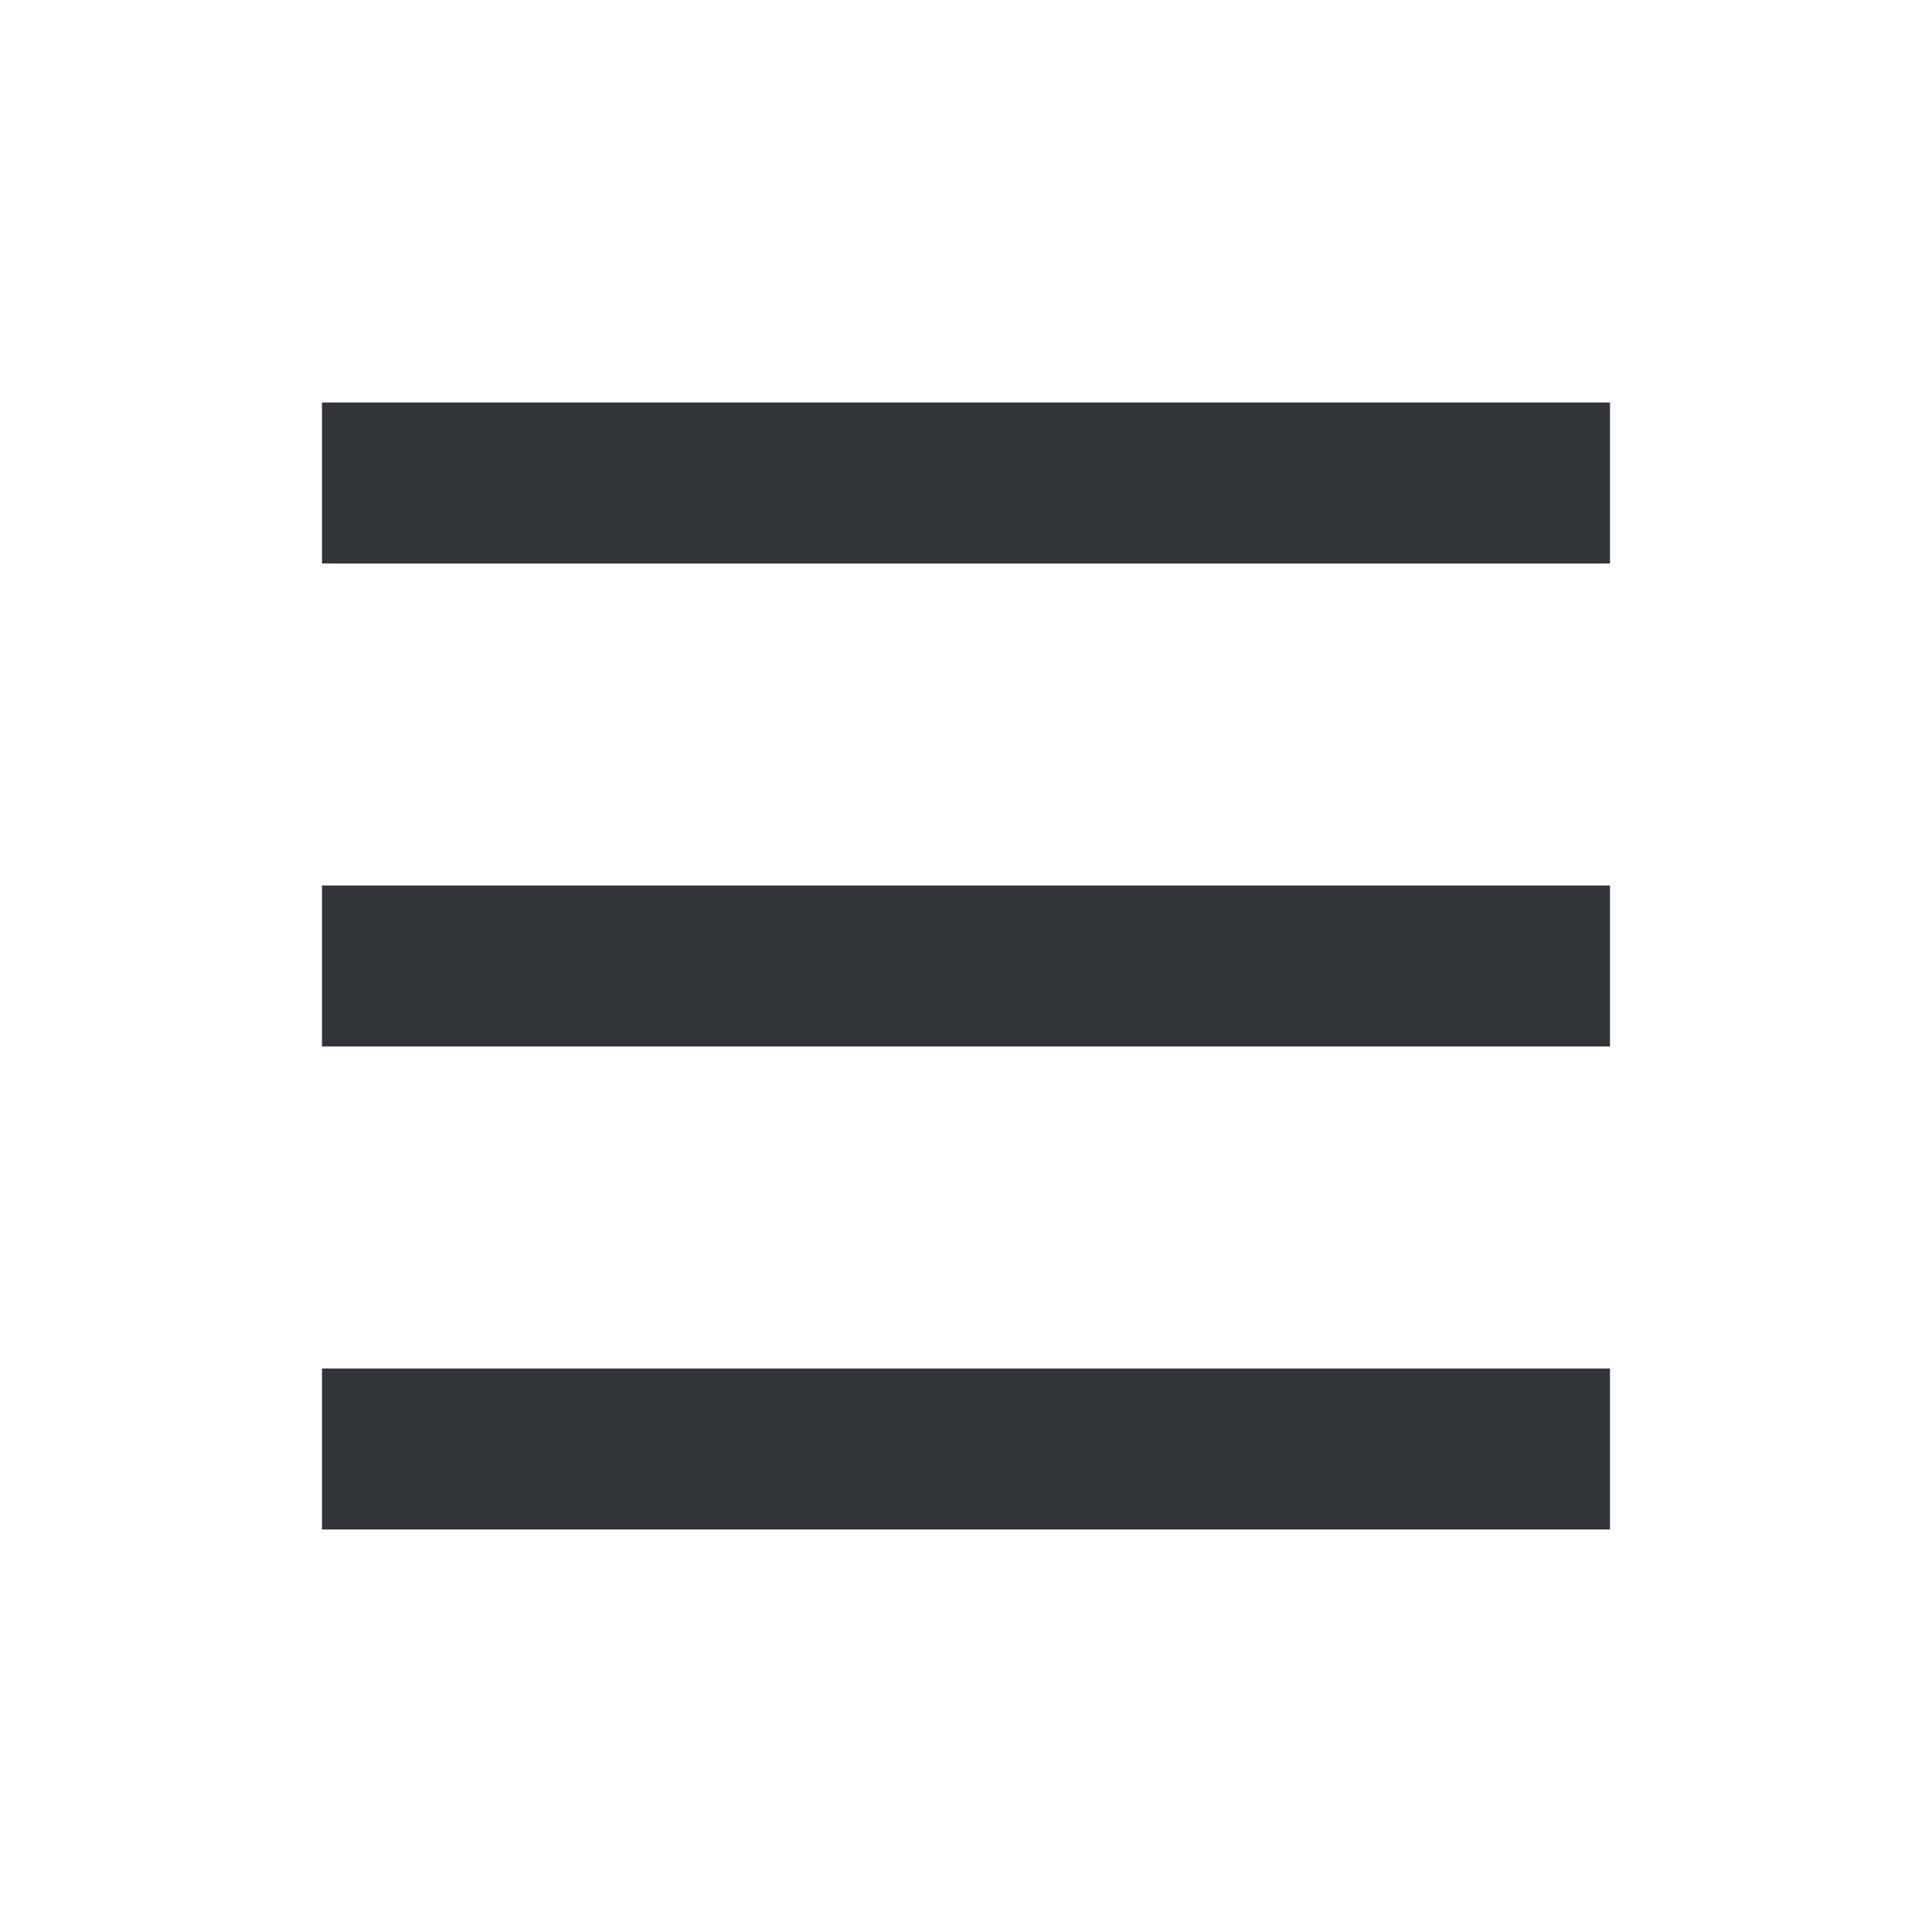
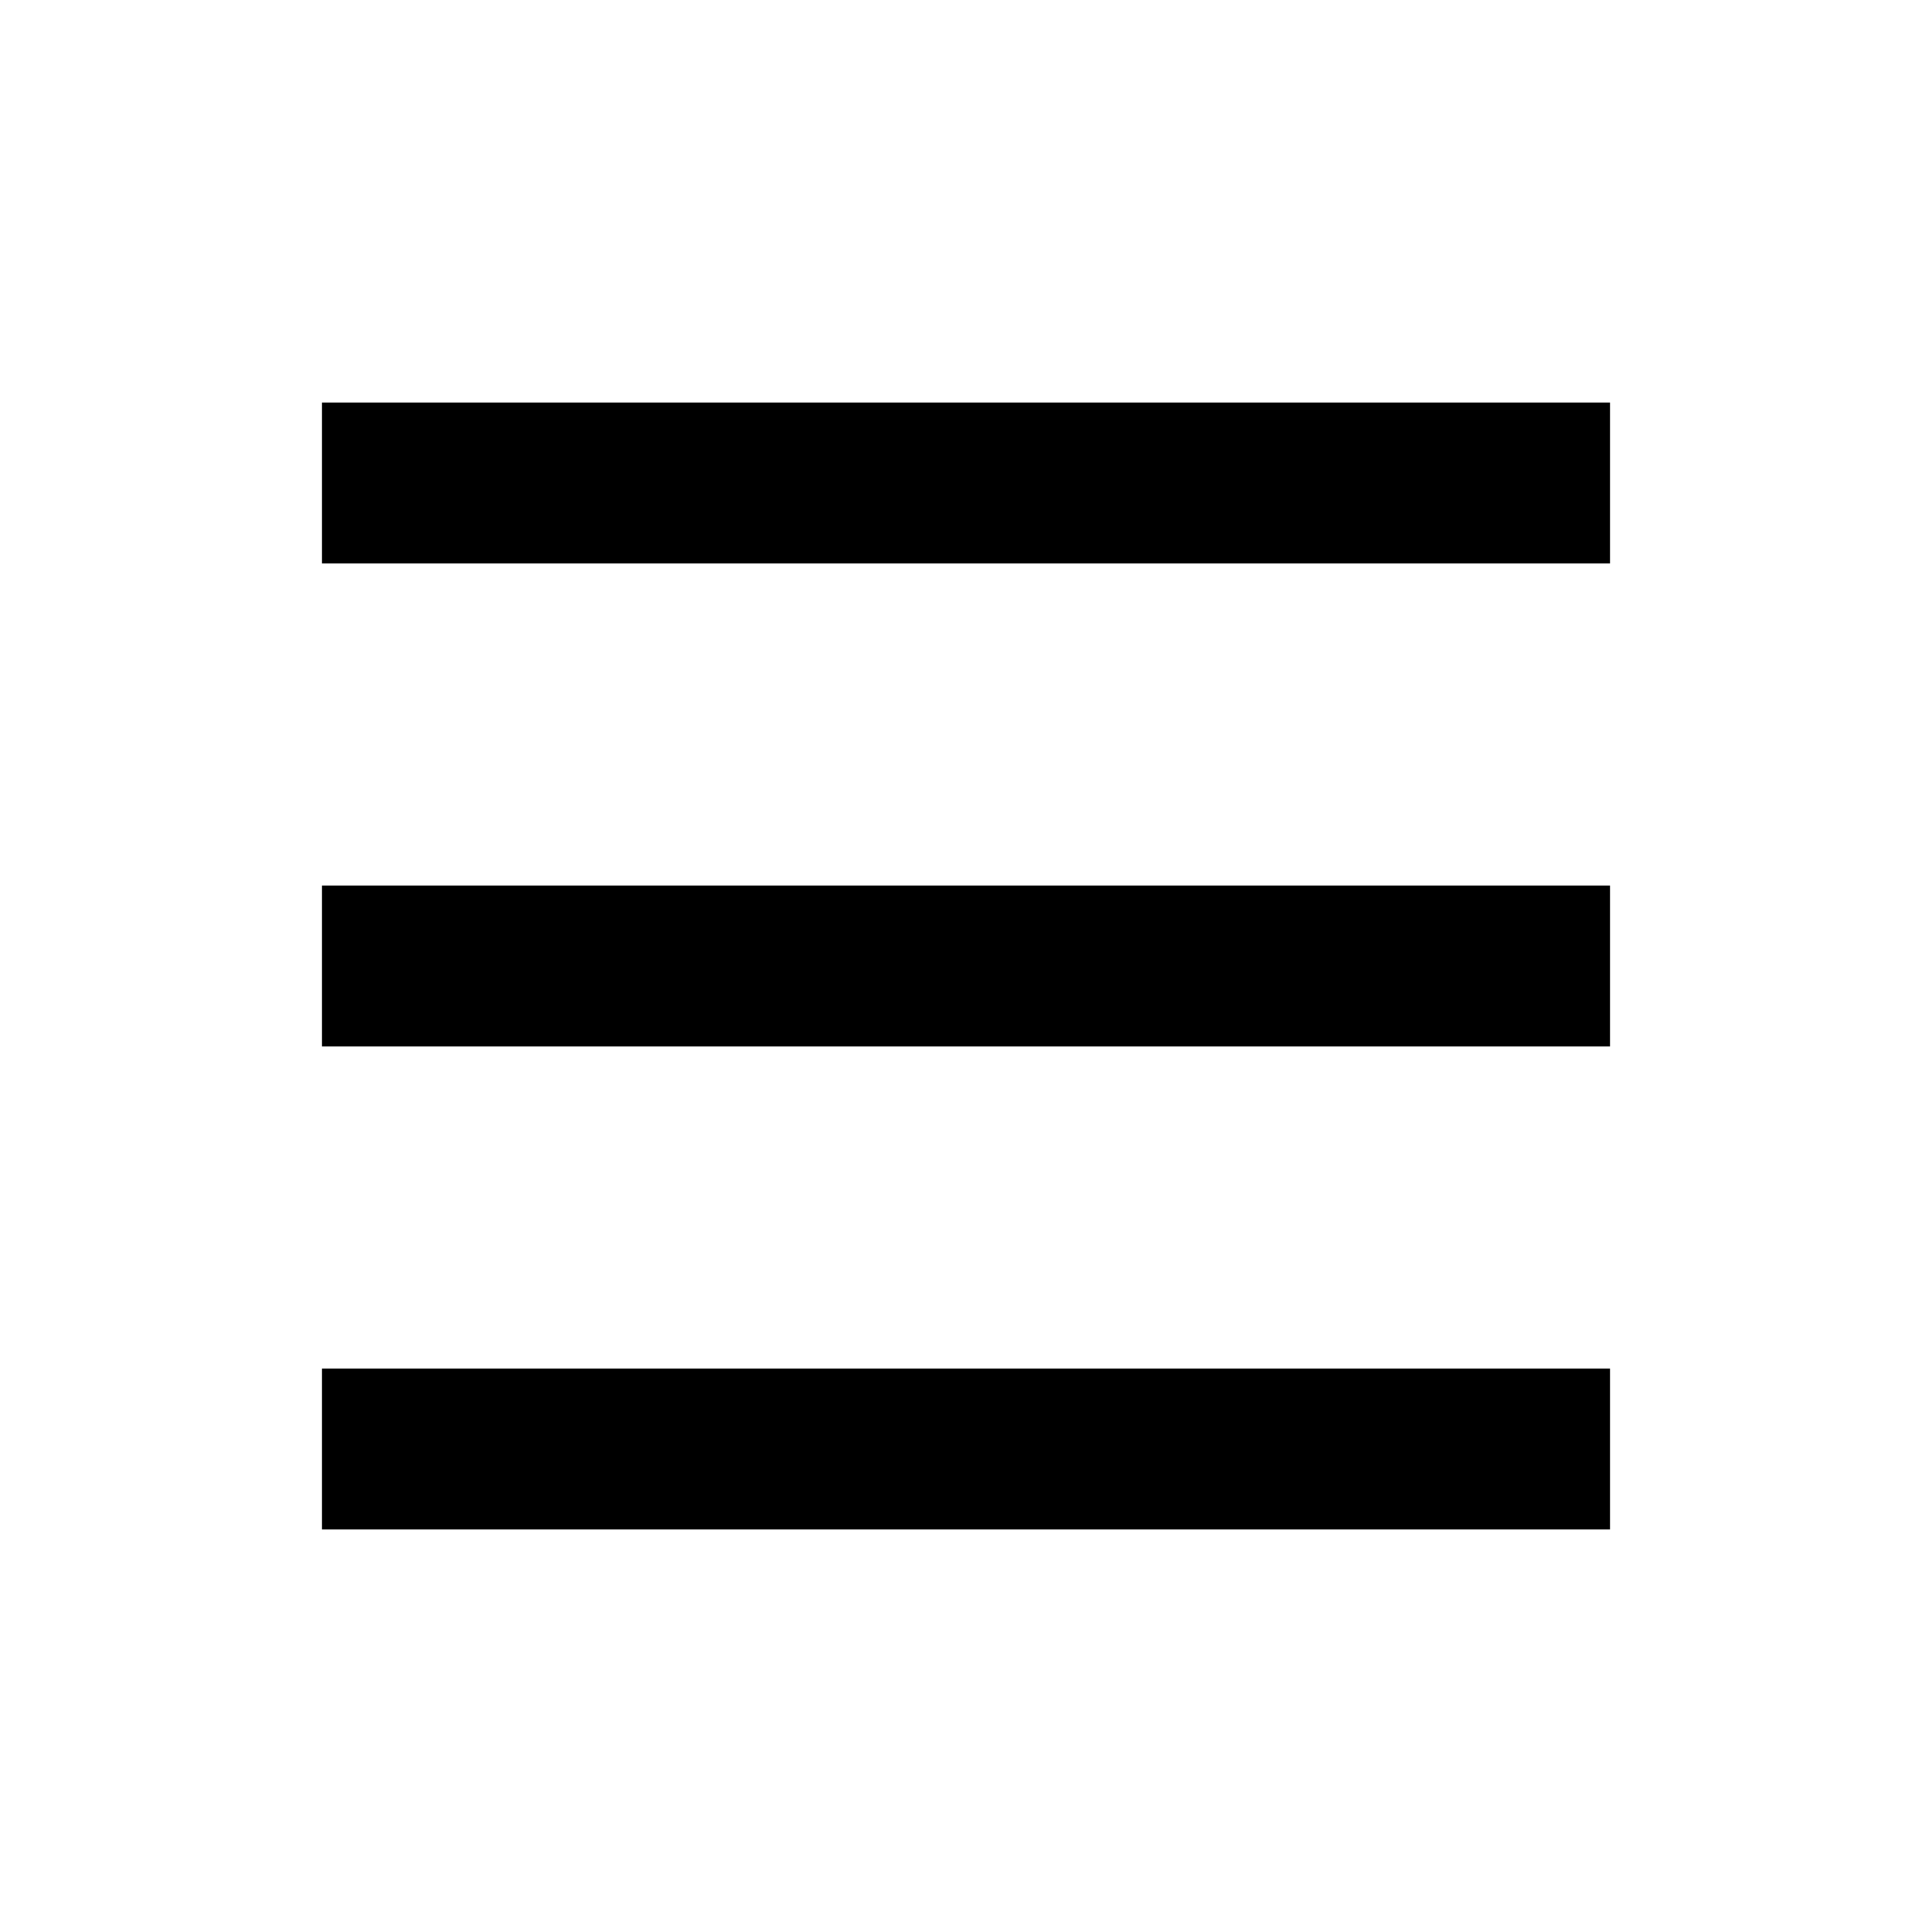
<svg xmlns="http://www.w3.org/2000/svg" width="24" height="24" viewBox="0 0 24 24" fill="none">
-   <path fill-rule="evenodd" clip-rule="evenodd" d="M20 13H4V11H20V13Z" fill="#313438" />
-   <path fill-rule="evenodd" clip-rule="evenodd" d="M20 19H4V17H20V19Z" fill="#313438" />
-   <path fill-rule="evenodd" clip-rule="evenodd" d="M20 7H4V5H20V7Z" fill="#313438" />
+   <path fill-rule="evenodd" clip-rule="evenodd" d="M20 13H4V11H20V13Z" fill="currentColor" />
+   <path fill-rule="evenodd" clip-rule="evenodd" d="M20 19H4V17H20V19Z" fill="currentColor" />
+   <path fill-rule="evenodd" clip-rule="evenodd" d="M20 7H4V5H20V7Z" fill="currentColor" />
</svg>
